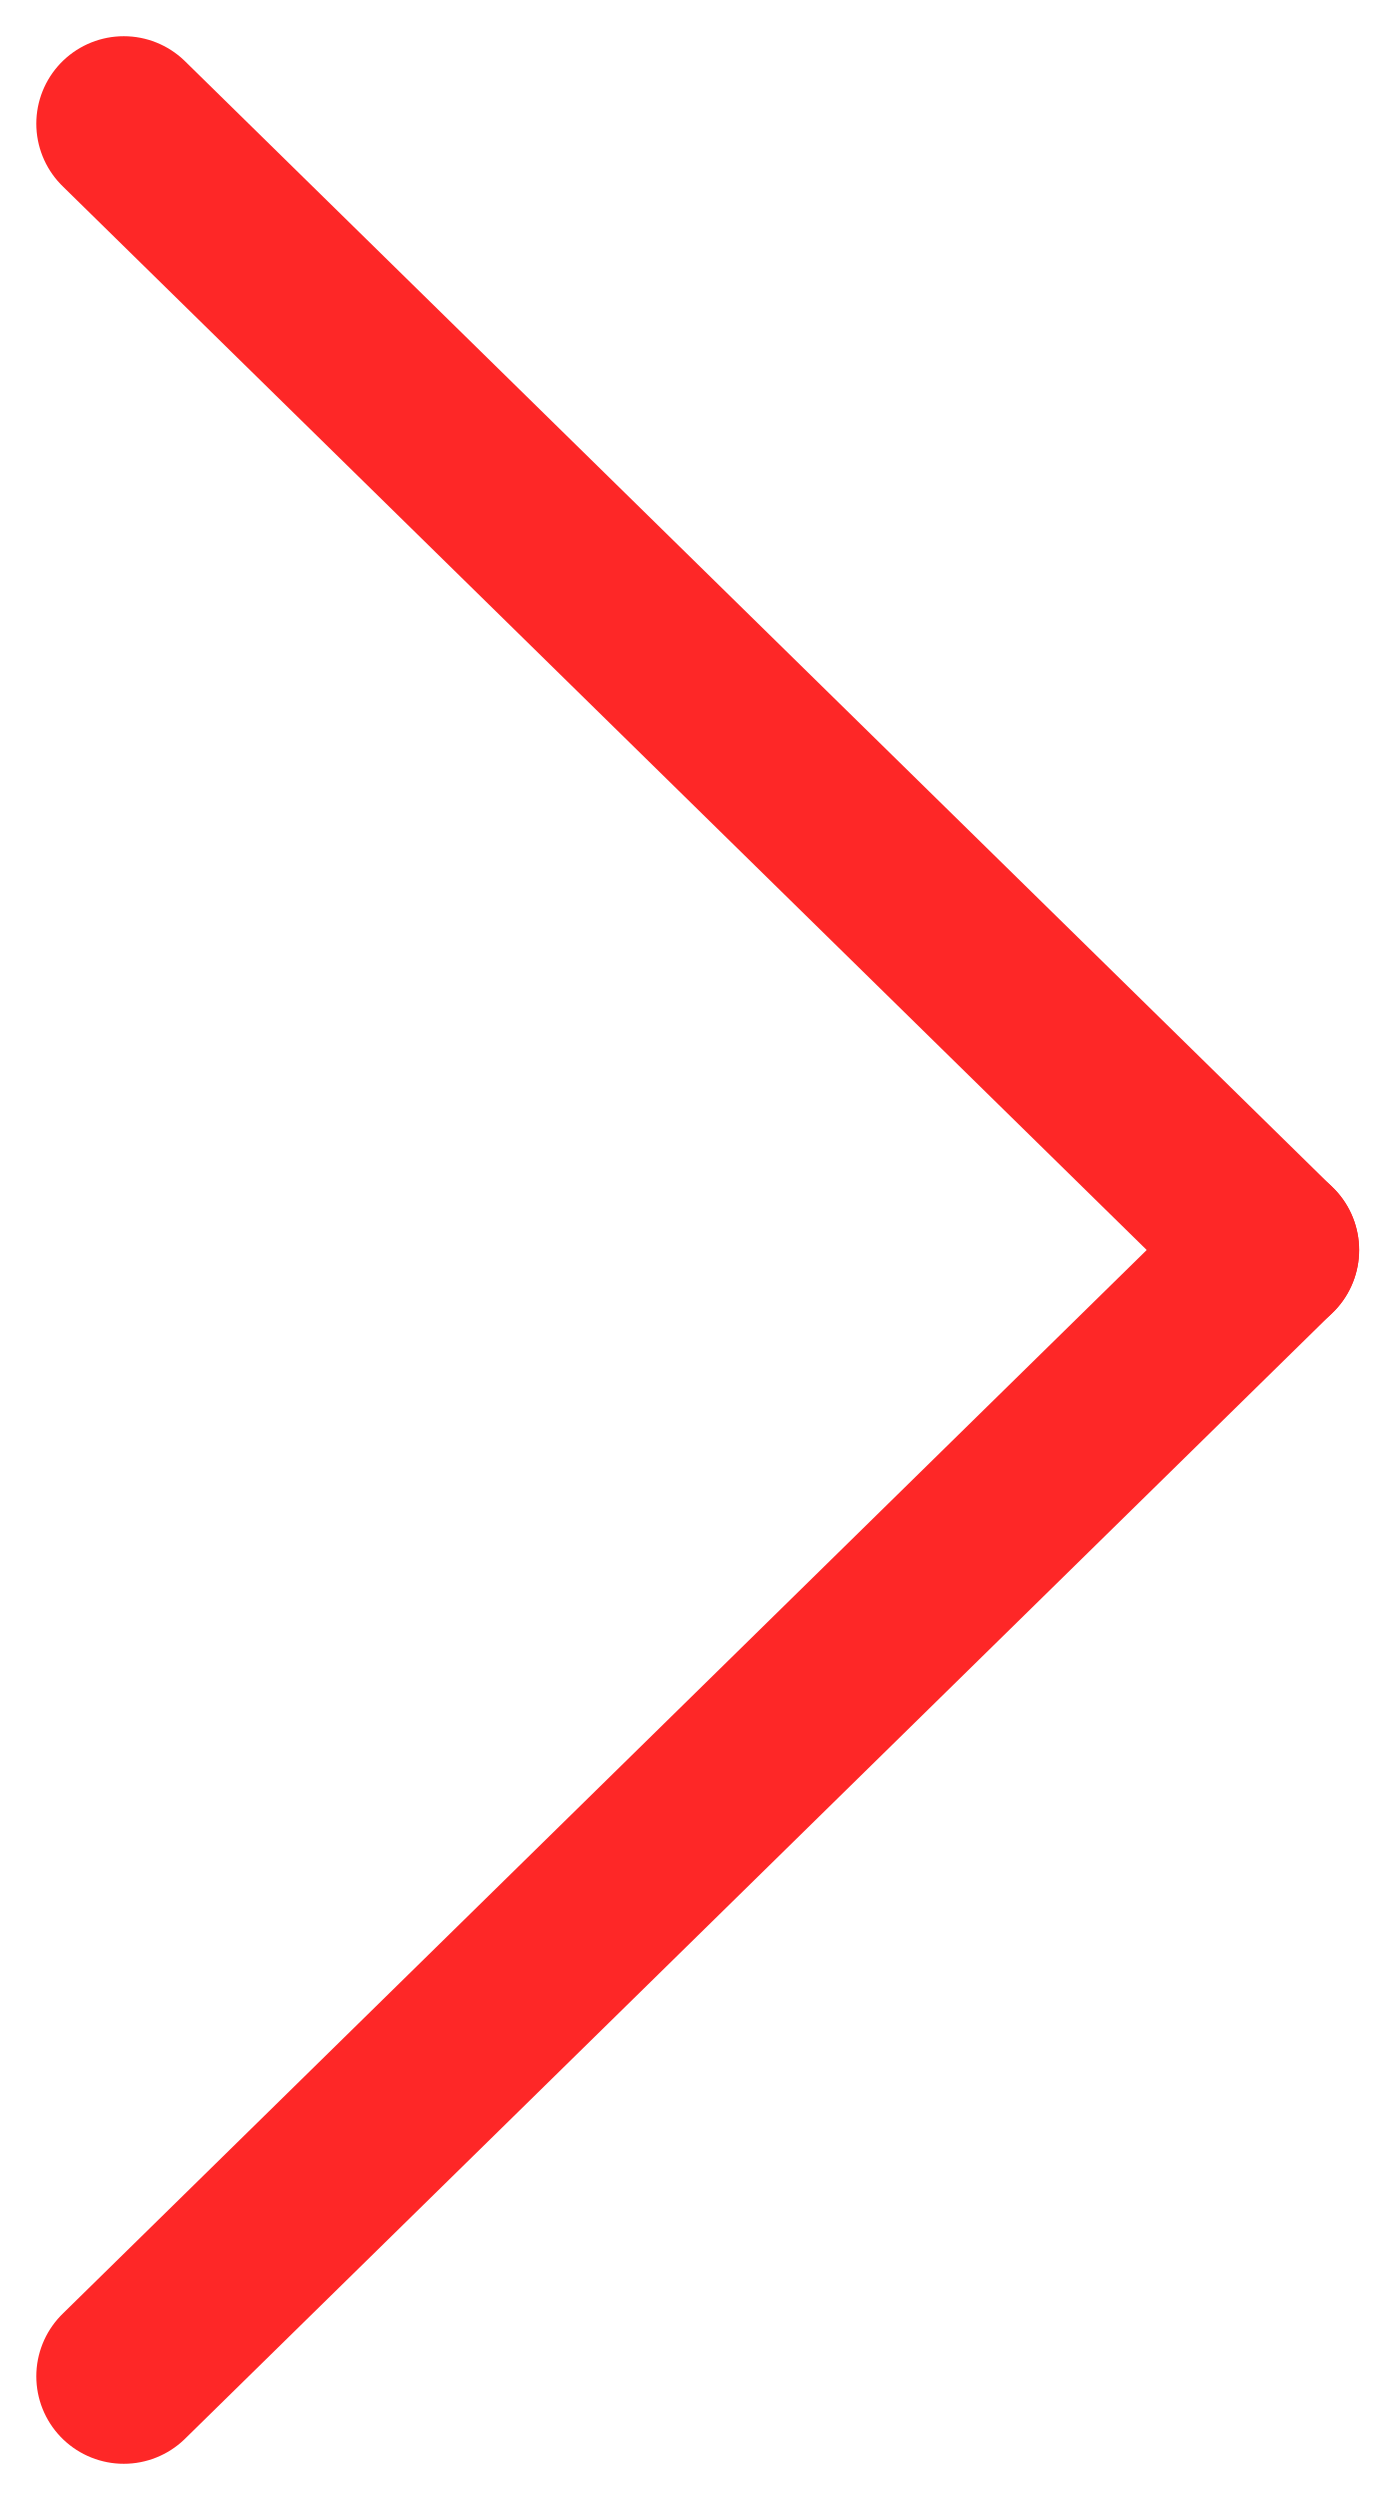
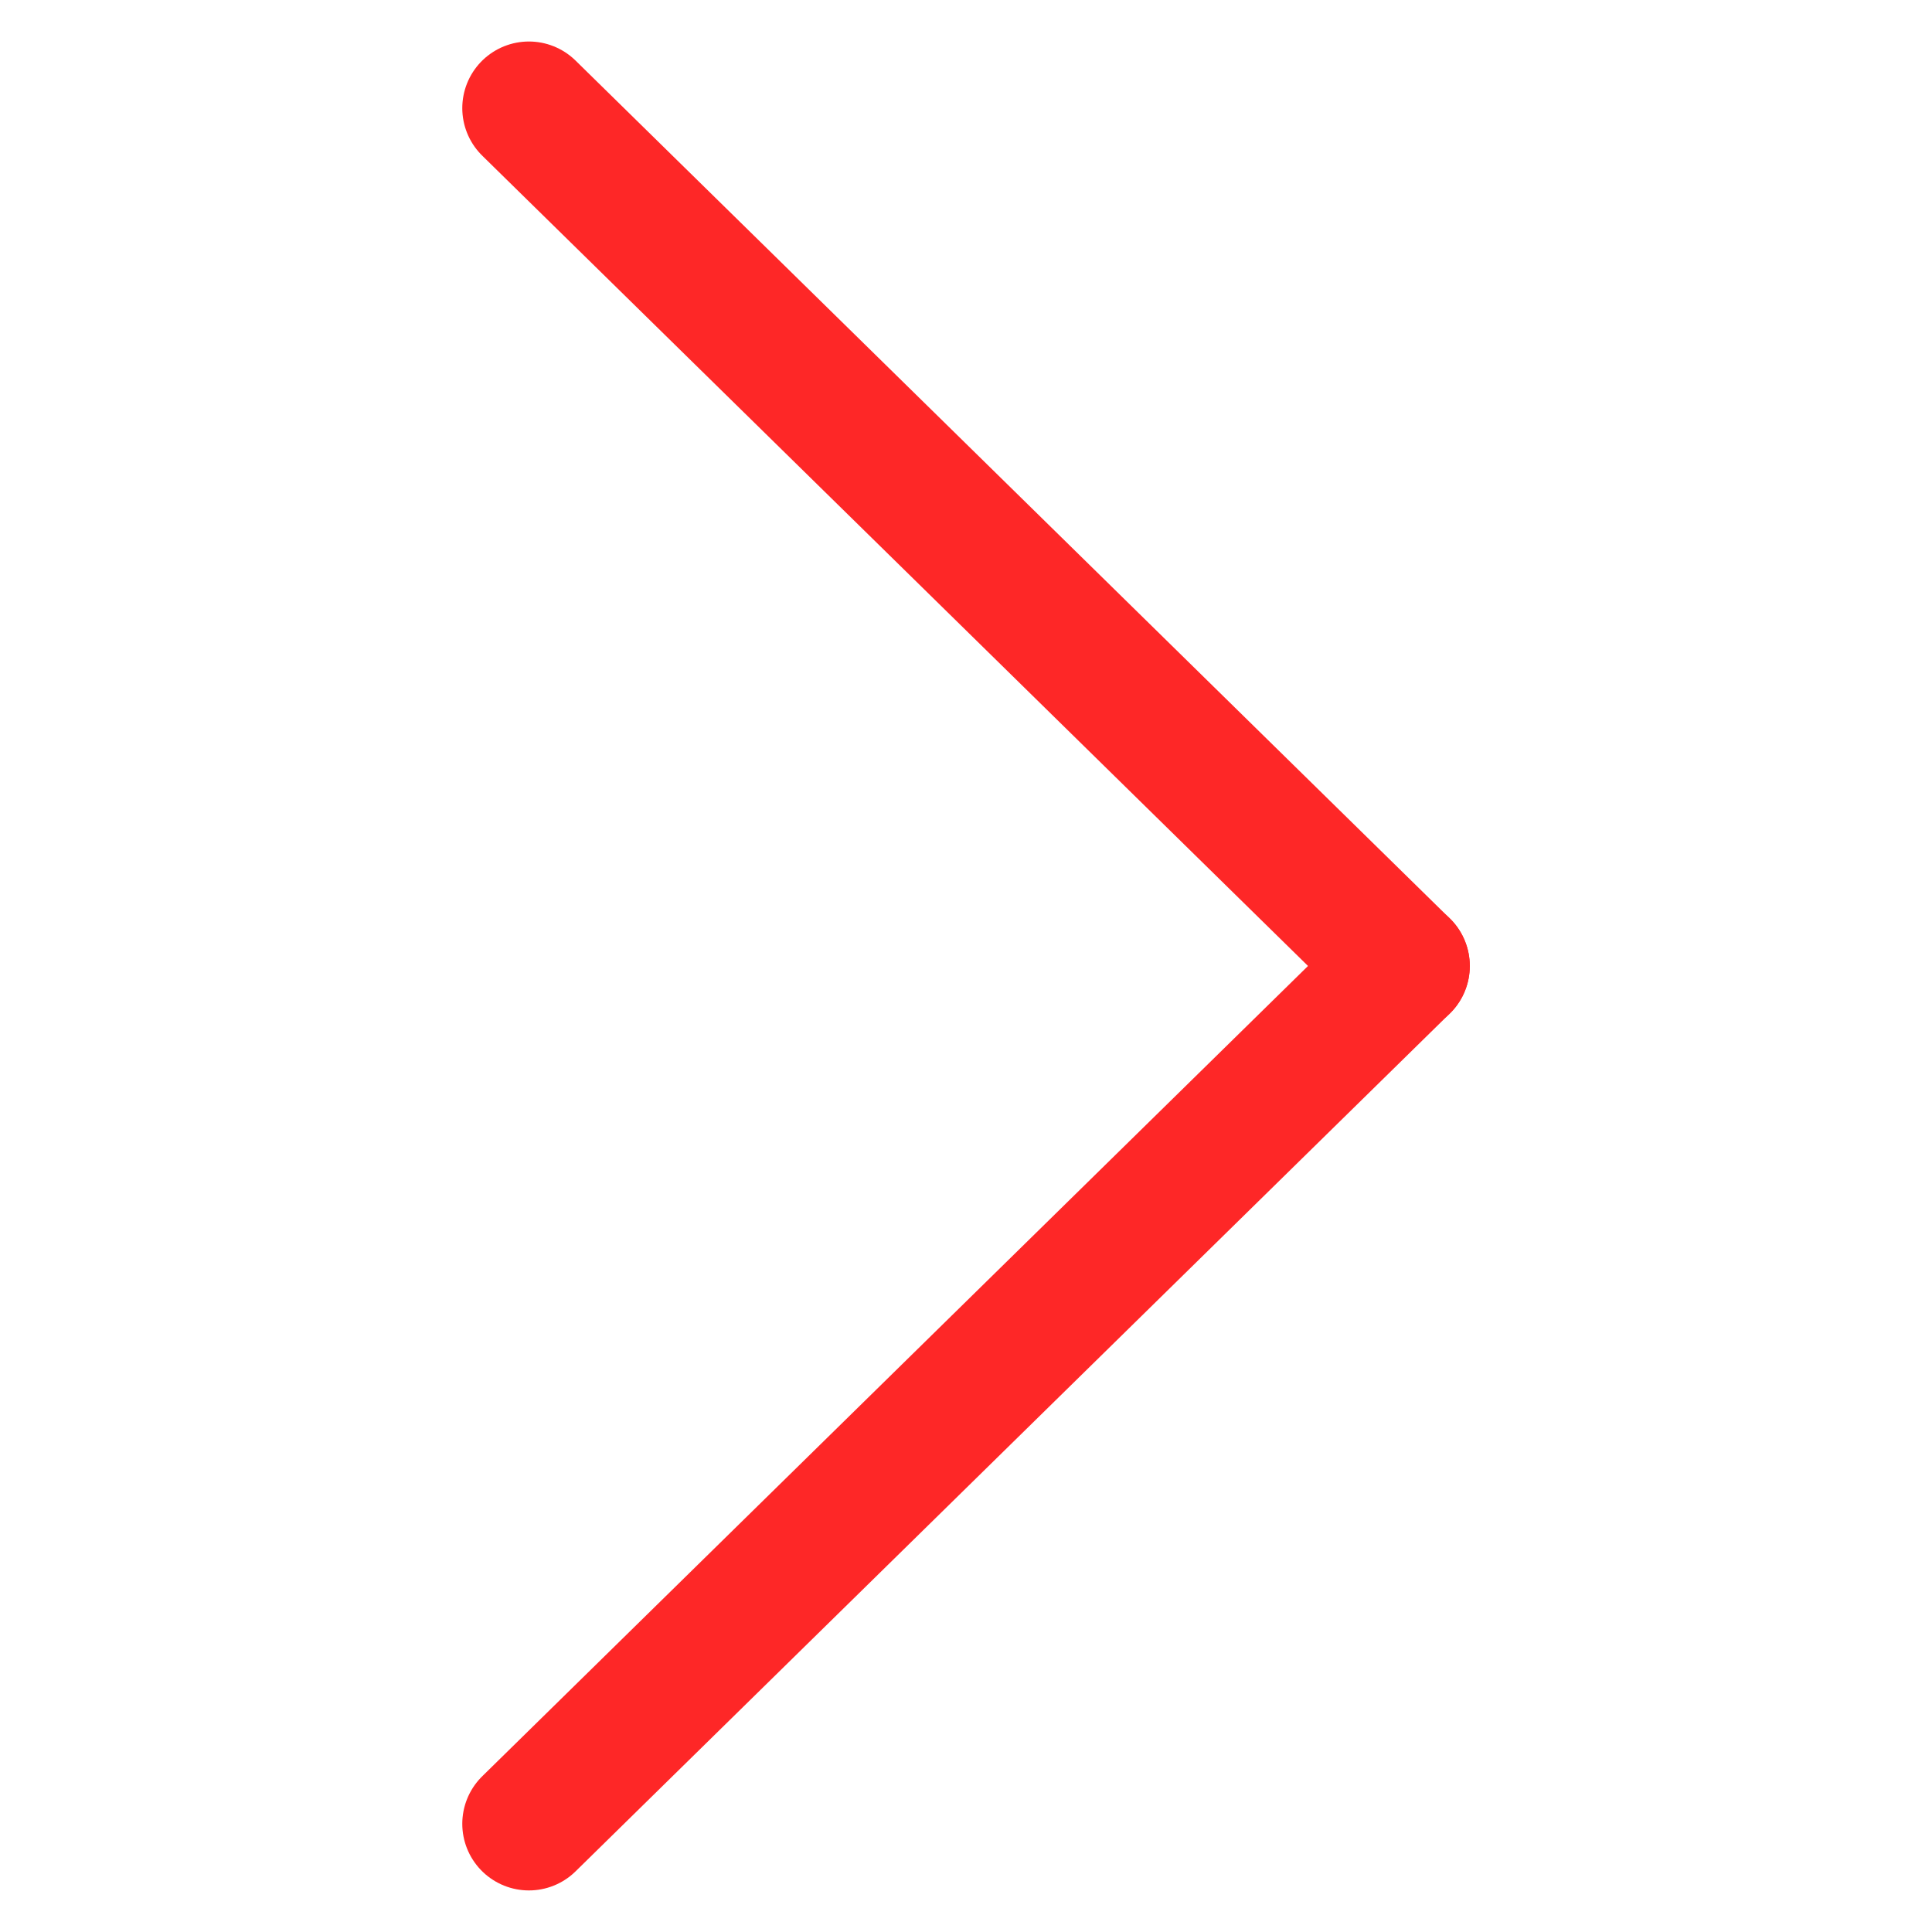
- <svg xmlns="http://www.w3.org/2000/svg" width="15.952" height="28.581" viewBox="0 0 15.952 28.581">
-   <g id="Group_9766" data-name="Group 9766" transform="translate(14.538 27.167) rotate(180)" opacity="0.97">
-     <g id="Group_5288" data-name="Group 5288" transform="translate(0 25.753) rotate(-90)">
-       <line id="Line_1322" data-name="Line 1322" x1="12.877" y2="13.123" fill="none" stroke="#fe2121" stroke-linecap="round" stroke-width="2" />
-       <line id="Line_1323" data-name="Line 1323" x1="13.123" y2="12.877" transform="translate(25.753) rotate(90)" fill="none" stroke="#fe2121" stroke-linecap="round" stroke-width="2" />
+ <svg xmlns="http://www.w3.org/2000/svg" version="1.1" id="Warstwa_1" x="0px" y="0px" viewBox="0 0 29 29" style="enable-background:new 0 0 29 29;" xml:space="preserve">
+   <style type="text/css">
+ 	.st0{opacity:0.97;}
+ 	.st1{fill:none;stroke:#FE2121;stroke-width:2;stroke-linecap:round;}
+ </style>
+   <g id="Group_9766" transform="translate(14.538 27.167) rotate(180)" class="st0">
+     <g id="Group_5288" transform="translate(0 25.753) rotate(-90)">
+       <line id="Line_1322" class="st1" x1="13.086" y1="-6.524" x2="0.209" y2="6.599" />
+       <line id="Line_1323" class="st1" x1="25.962" y1="6.599" x2="13.085" y2="-6.524" />
    </g>
  </g>
</svg>
